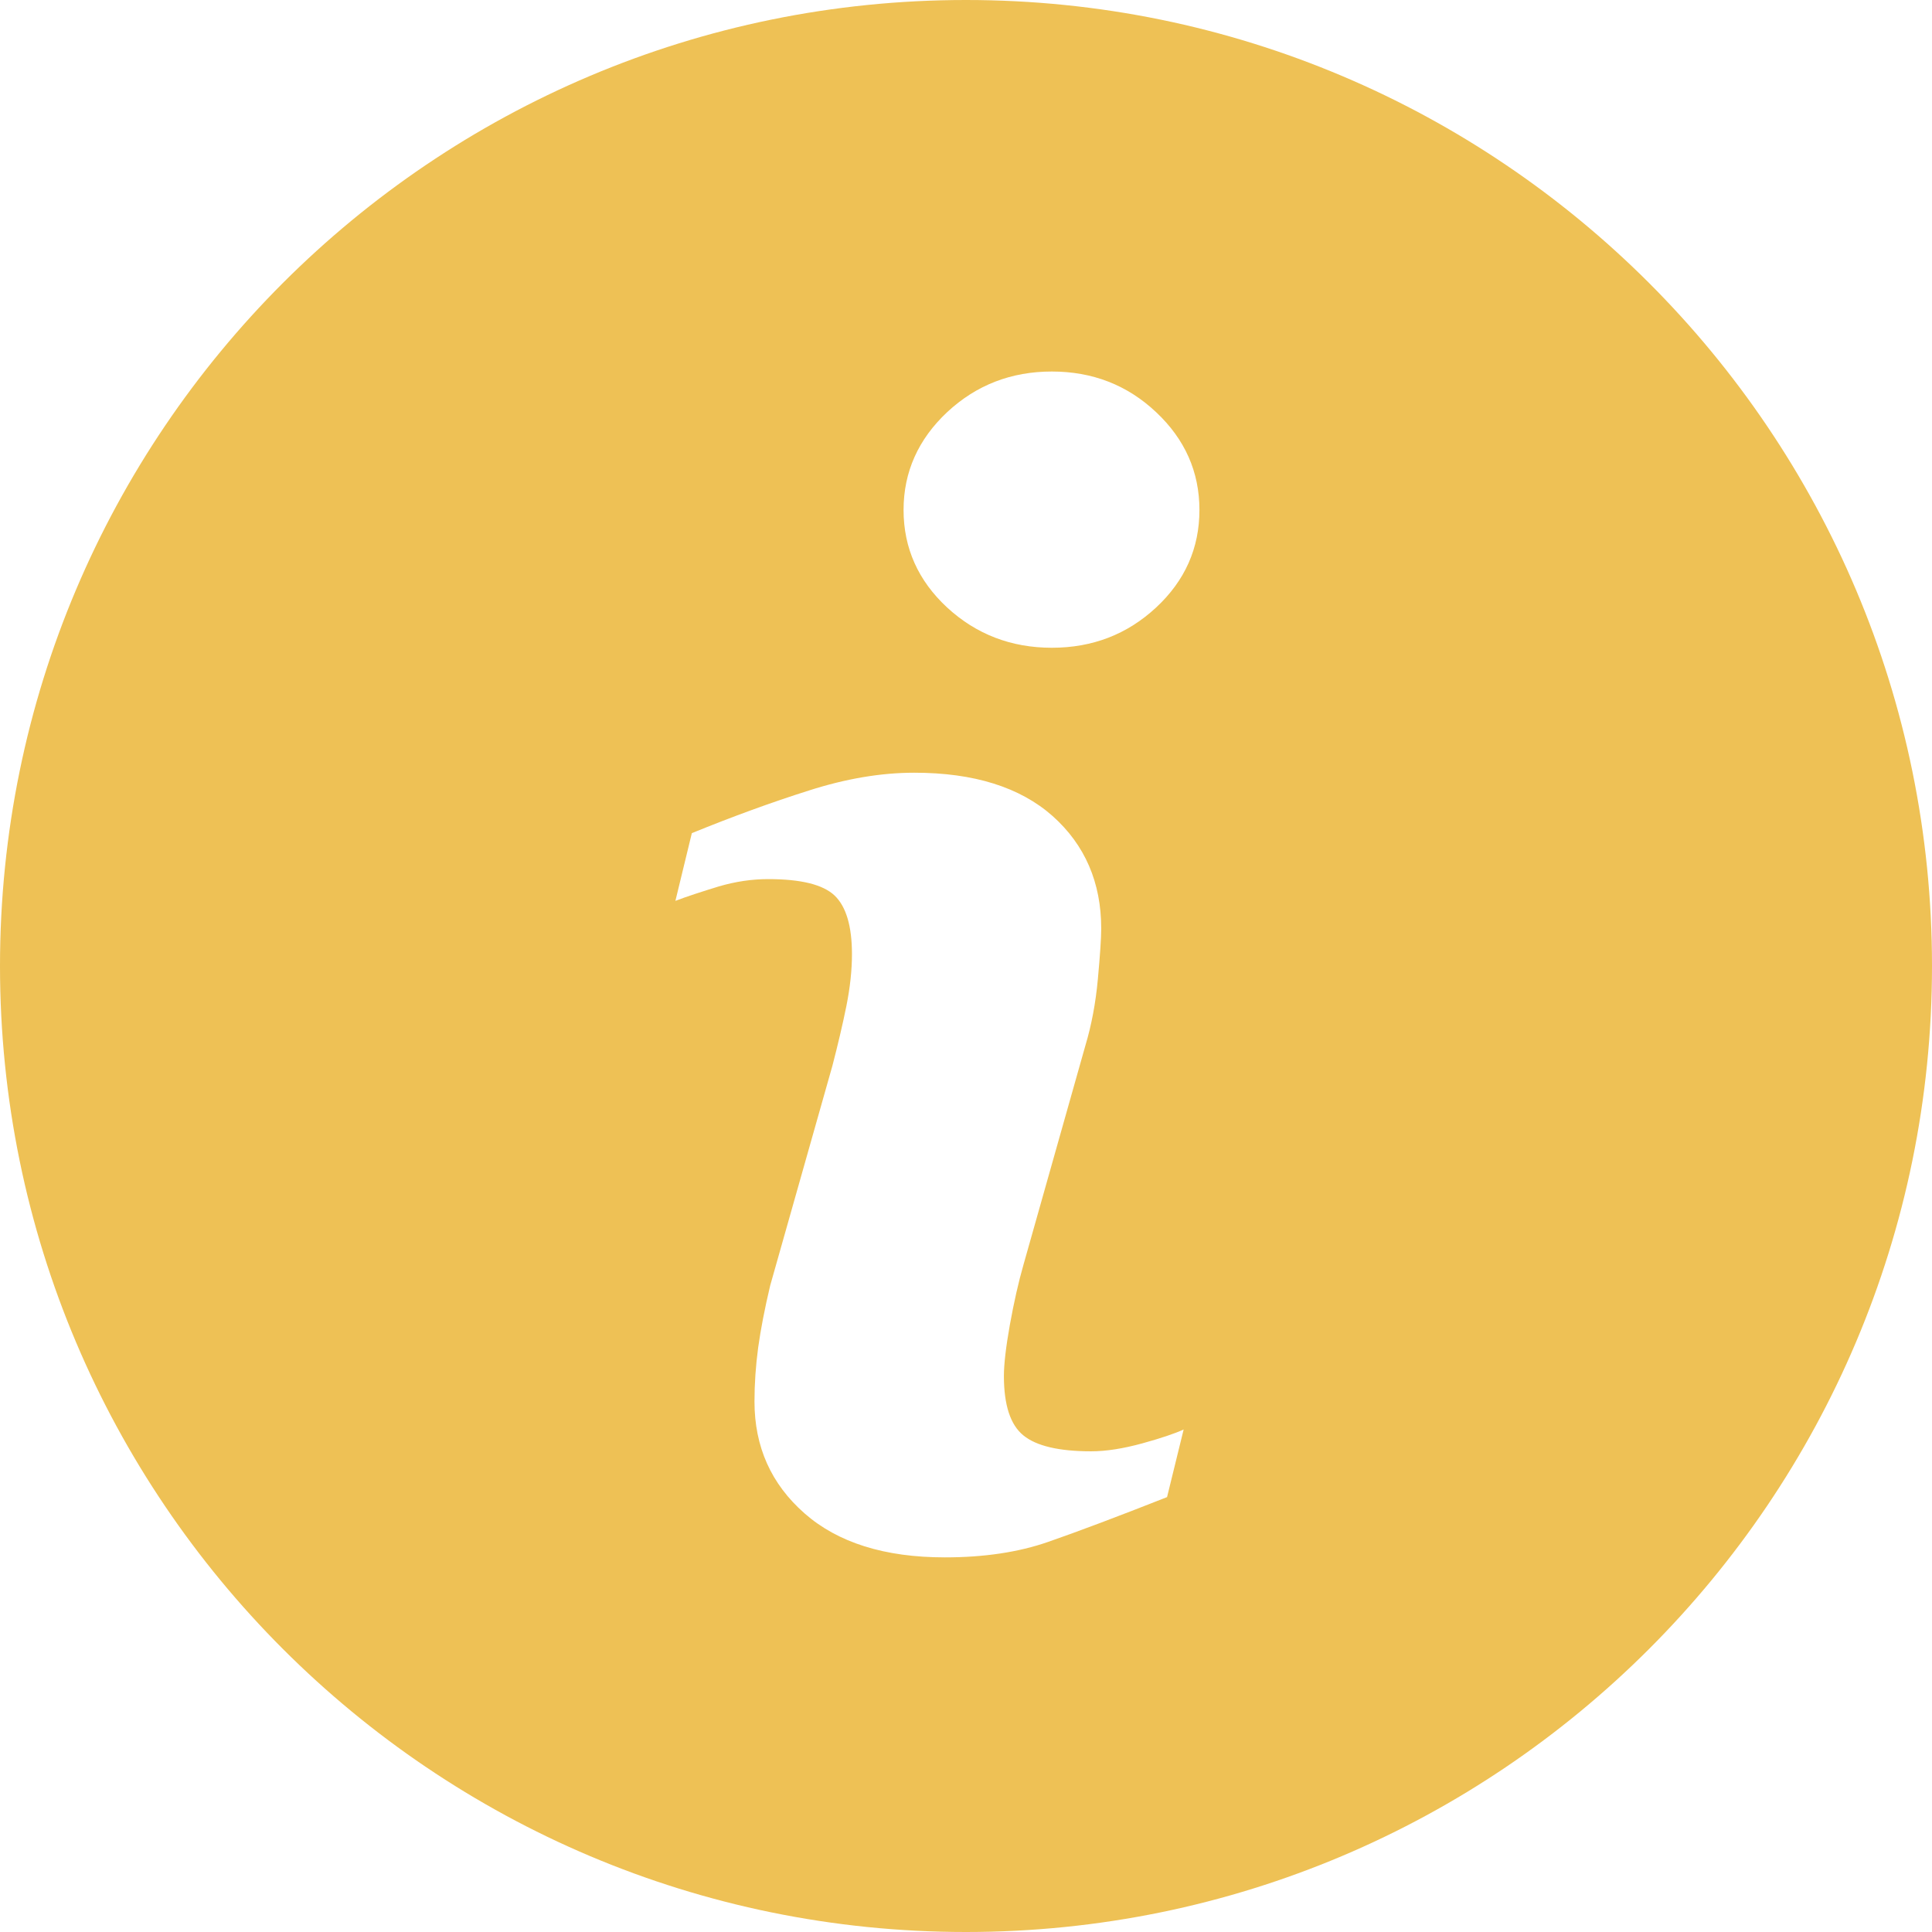
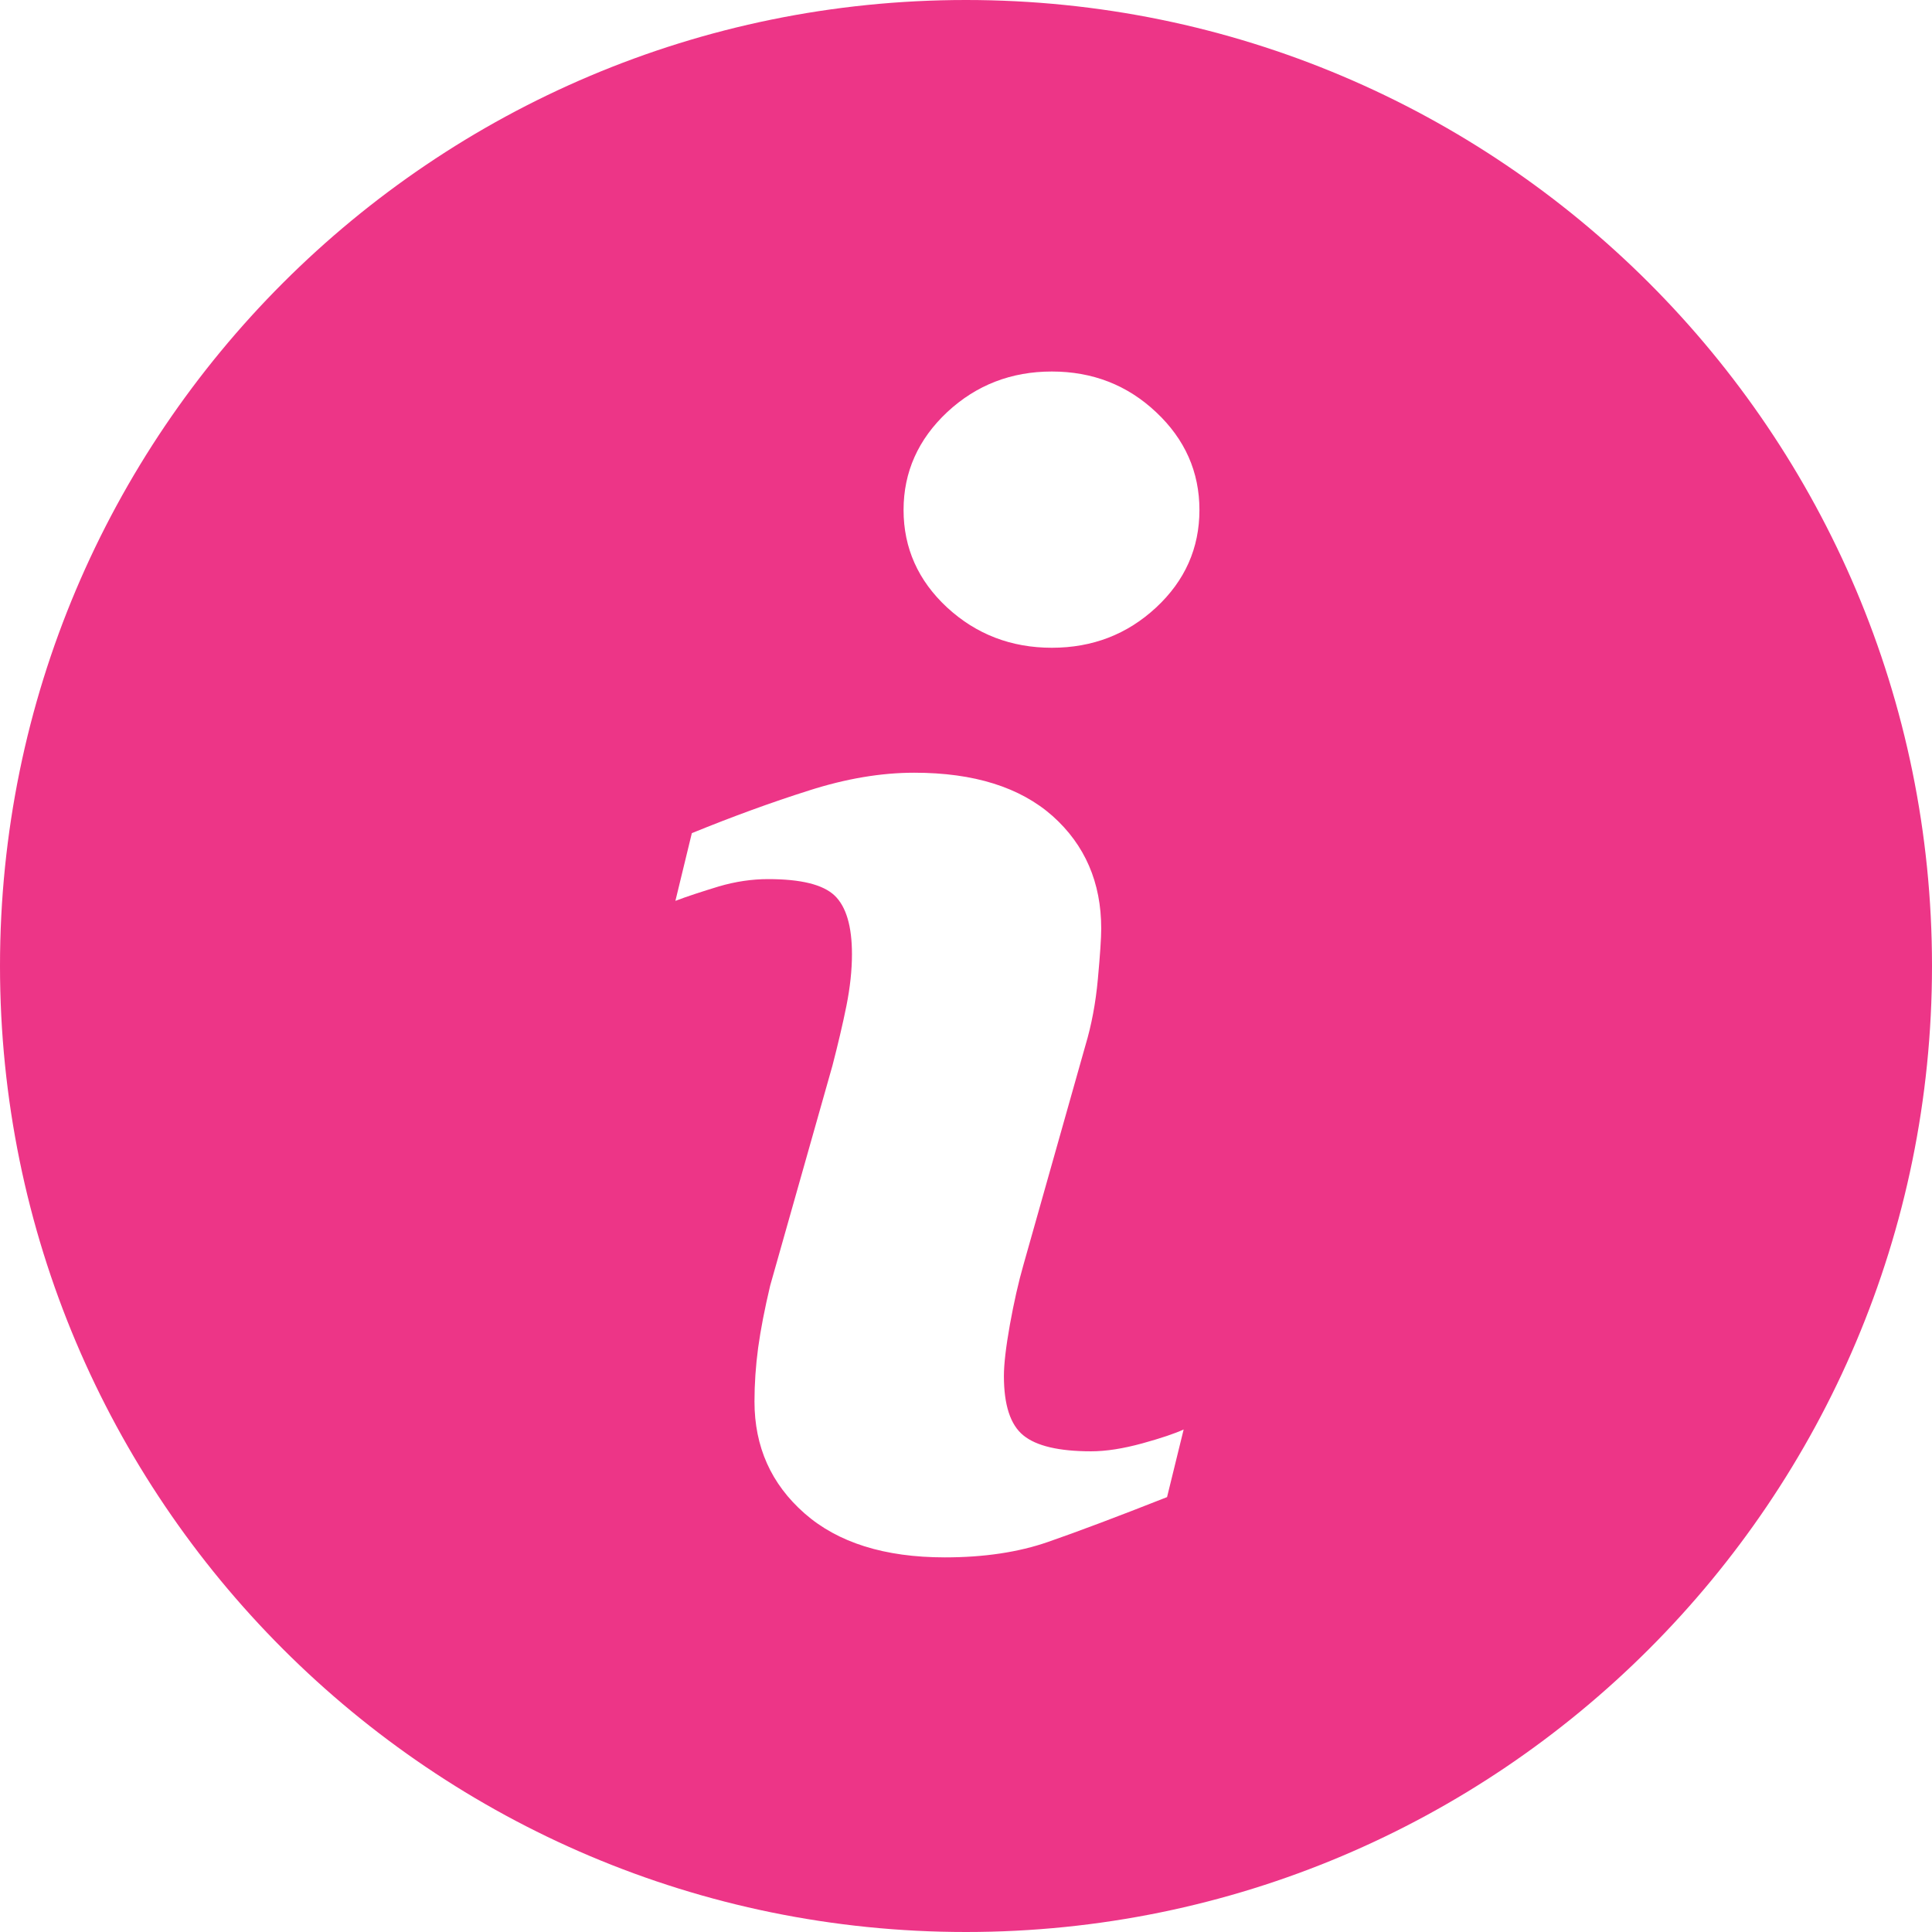
<svg xmlns="http://www.w3.org/2000/svg" version="1.1" id="Capa_1" x="0px" y="0px" viewBox="0 0 23.625 23.625" style="enable-background:new 0 0 23.625 23.625;" xml:space="preserve" width="20px" height="20px">
  <g>
-     <path d="M11.812,0C5.289,0,0,5.289,0,11.812s5.289,11.813,11.812,11.813s11.813-5.29,11.813-11.813   S18.335,0,11.812,0z M14.271,18.307c-0.608,0.24-1.092,0.422-1.455,0.548c-0.362,0.126-0.783,0.189-1.262,0.189   c-0.736,0-1.309-0.18-1.717-0.539s-0.611-0.814-0.611-1.367c0-0.215,0.015-0.435,0.045-0.659c0.031-0.224,0.08-0.476,0.147-0.759   l0.761-2.688c0.067-0.258,0.125-0.503,0.171-0.731c0.046-0.23,0.068-0.441,0.068-0.633c0-0.342-0.071-0.582-0.212-0.717   c-0.143-0.135-0.412-0.201-0.813-0.201c-0.196,0-0.398,0.029-0.605,0.09c-0.205,0.063-0.383,0.12-0.529,0.176l0.201-0.828   c0.498-0.203,0.975-0.377,1.43-0.521c0.455-0.146,0.885-0.218,1.29-0.218c0.731,0,1.295,0.178,1.692,0.53   c0.395,0.353,0.594,0.812,0.594,1.376c0,0.117-0.014,0.323-0.041,0.617c-0.027,0.295-0.078,0.564-0.152,0.811l-0.757,2.68   c-0.062,0.215-0.117,0.461-0.167,0.736c-0.049,0.275-0.073,0.485-0.073,0.626c0,0.356,0.079,0.599,0.239,0.728   c0.158,0.129,0.435,0.194,0.827,0.194c0.185,0,0.392-0.033,0.626-0.097c0.232-0.064,0.4-0.121,0.506-0.17L14.271,18.307z    M14.137,7.429c-0.353,0.328-0.778,0.492-1.275,0.492c-0.496,0-0.924-0.164-1.28-0.492c-0.354-0.328-0.533-0.727-0.533-1.193   c0-0.465,0.18-0.865,0.533-1.196c0.356-0.332,0.784-0.497,1.28-0.497c0.497,0,0.923,0.165,1.275,0.497   c0.353,0.331,0.53,0.731,0.53,1.196C14.667,6.703,14.49,7.101,14.137,7.429z" fill="#eec155" />
+     <path d="M11.812,0C5.289,0,0,5.289,0,11.812s5.289,11.813,11.812,11.813s11.813-5.29,11.813-11.813   S18.335,0,11.812,0z M14.271,18.307c-0.608,0.24-1.092,0.422-1.455,0.548c-0.362,0.126-0.783,0.189-1.262,0.189   c-0.736,0-1.309-0.18-1.717-0.539s-0.611-0.814-0.611-1.367c0-0.215,0.015-0.435,0.045-0.659c0.031-0.224,0.08-0.476,0.147-0.759   l0.761-2.688c0.067-0.258,0.125-0.503,0.171-0.731c0.046-0.23,0.068-0.441,0.068-0.633c0-0.342-0.071-0.582-0.212-0.717   c-0.143-0.135-0.412-0.201-0.813-0.201c-0.196,0-0.398,0.029-0.605,0.09c-0.205,0.063-0.383,0.12-0.529,0.176l0.201-0.828   c0.498-0.203,0.975-0.377,1.43-0.521c0.455-0.146,0.885-0.218,1.29-0.218c0.731,0,1.295,0.178,1.692,0.53   c0.395,0.353,0.594,0.812,0.594,1.376c0,0.117-0.014,0.323-0.041,0.617c-0.027,0.295-0.078,0.564-0.152,0.811l-0.757,2.68   c-0.062,0.215-0.117,0.461-0.167,0.736c-0.049,0.275-0.073,0.485-0.073,0.626c0,0.356,0.079,0.599,0.239,0.728   c0.158,0.129,0.435,0.194,0.827,0.194c0.185,0,0.392-0.033,0.626-0.097c0.232-0.064,0.4-0.121,0.506-0.17L14.271,18.307z    M14.137,7.429c-0.353,0.328-0.778,0.492-1.275,0.492c-0.496,0-0.924-0.164-1.28-0.492c-0.354-0.328-0.533-0.727-0.533-1.193   c0-0.465,0.18-0.865,0.533-1.196c0.356-0.332,0.784-0.497,1.28-0.497c0.497,0,0.923,0.165,1.275,0.497   c0.353,0.331,0.53,0.731,0.53,1.196C14.667,6.703,14.49,7.101,14.137,7.429z" fill="#ed3587" />
  </g>
  <g>
</g>
  <g>
</g>
  <g>
</g>
  <g>
</g>
  <g>
</g>
  <g>
</g>
  <g>
</g>
  <g>
</g>
  <g>
</g>
  <g>
</g>
  <g>
</g>
  <g>
</g>
  <g>
</g>
  <g>
</g>
  <g>
</g>
</svg>
